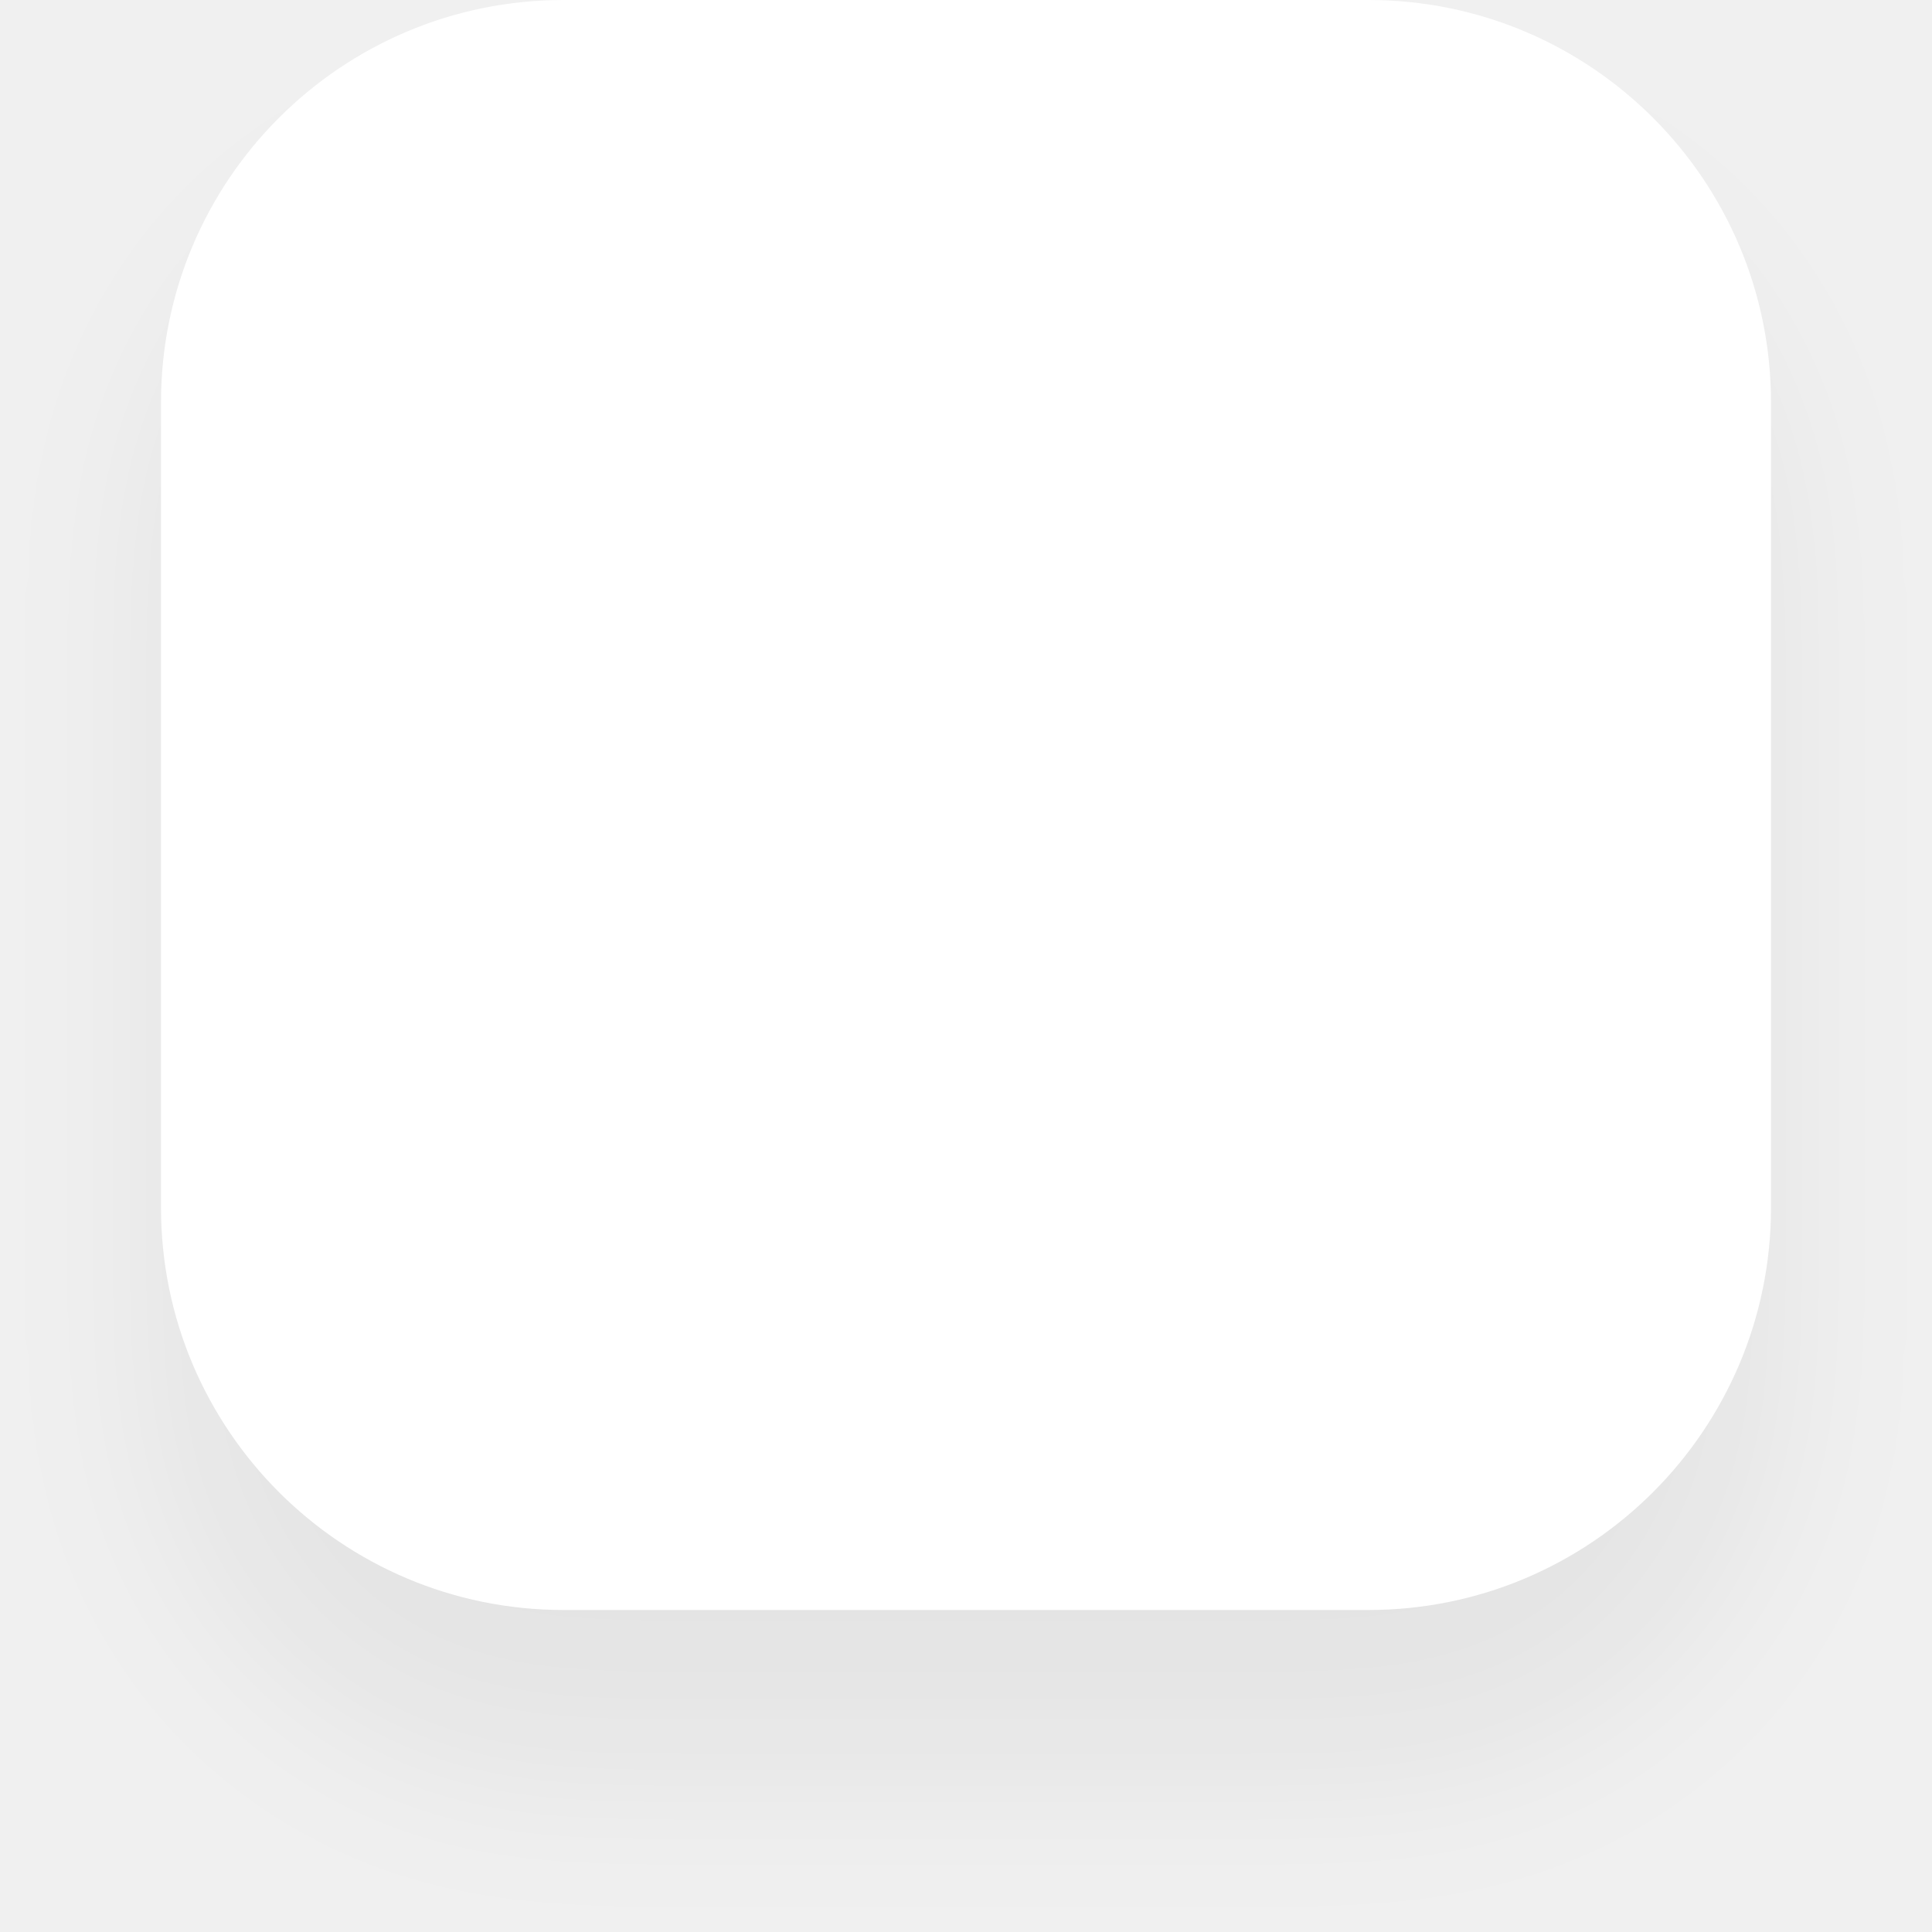
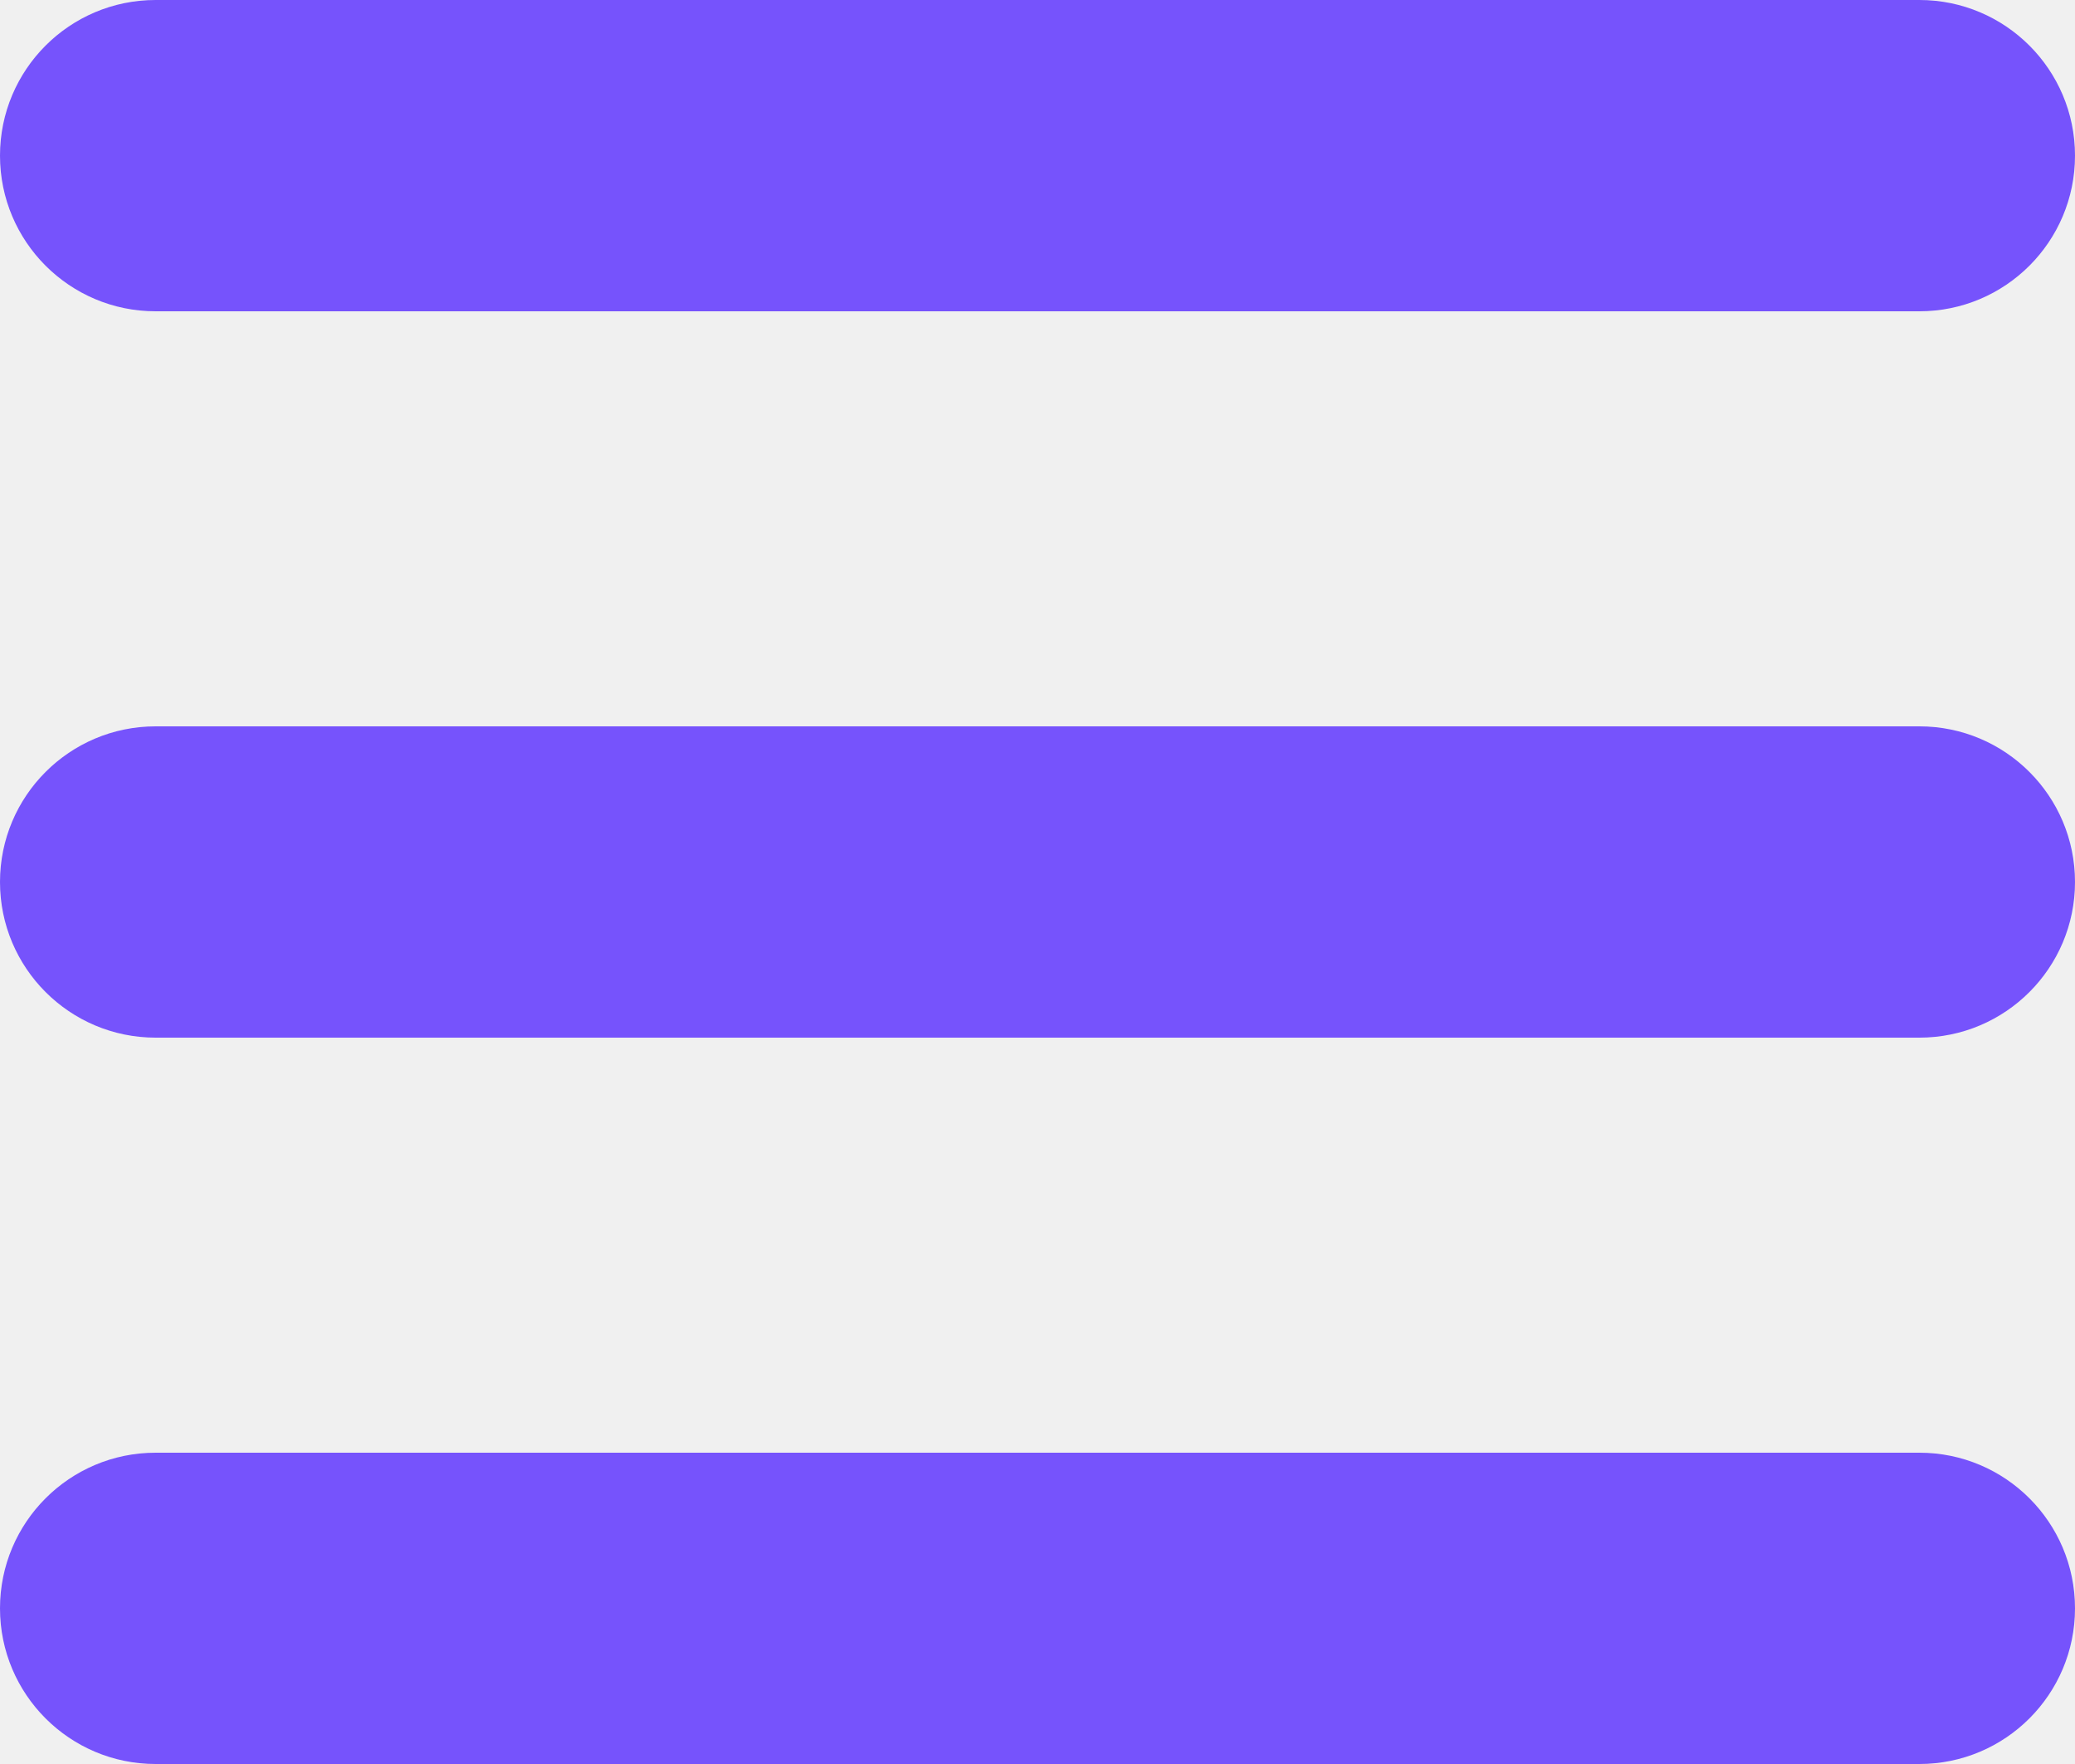
- <svg xmlns="http://www.w3.org/2000/svg" width="48" height="48" viewBox="0 0 48 48" fill="none">
-   <g filter="url(#filter0_d_1_295)">
-     <rect x="4" width="40" height="40" rx="10" fill="white" />
-   </g>
-   <defs>
-     <filter id="filter0_d_1_295" x="0" y="0" width="48" height="48" filterUnits="userSpaceOnUse" color-interpolation-filters="sRGB">
-       <feFlood flood-opacity="0" result="BackgroundImageFix" />
-       <feColorMatrix in="SourceAlpha" type="matrix" values="0 0 0 0 0 0 0 0 0 0 0 0 0 0 0 0 0 0 127 0" result="hardAlpha" />
-       <feOffset dy="4" />
-       <feGaussianBlur stdDeviation="2" />
-       <feColorMatrix type="matrix" values="0 0 0 0 0 0 0 0 0 0 0 0 0 0 0 0 0 0 0.05 0" />
-       <feBlend mode="normal" in2="BackgroundImageFix" result="effect1_dropShadow_1_295" />
-       <feBlend mode="normal" in="SourceGraphic" in2="effect1_dropShadow_1_295" result="shape" />
-     </filter>
-   </defs>
+ <svg xmlns="http://www.w3.org/2000/svg" width="20" height="17" viewBox="0 0 20 17" fill="none">
+   <rect width="20" height="3" rx="1.5" fill="#7653FC" />
+   <rect y="7" width="20" height="3" rx="1.5" fill="#7653FC" />
+   <rect y="14" width="20" height="3" rx="1.5" fill="#7653FC" />
</svg>
